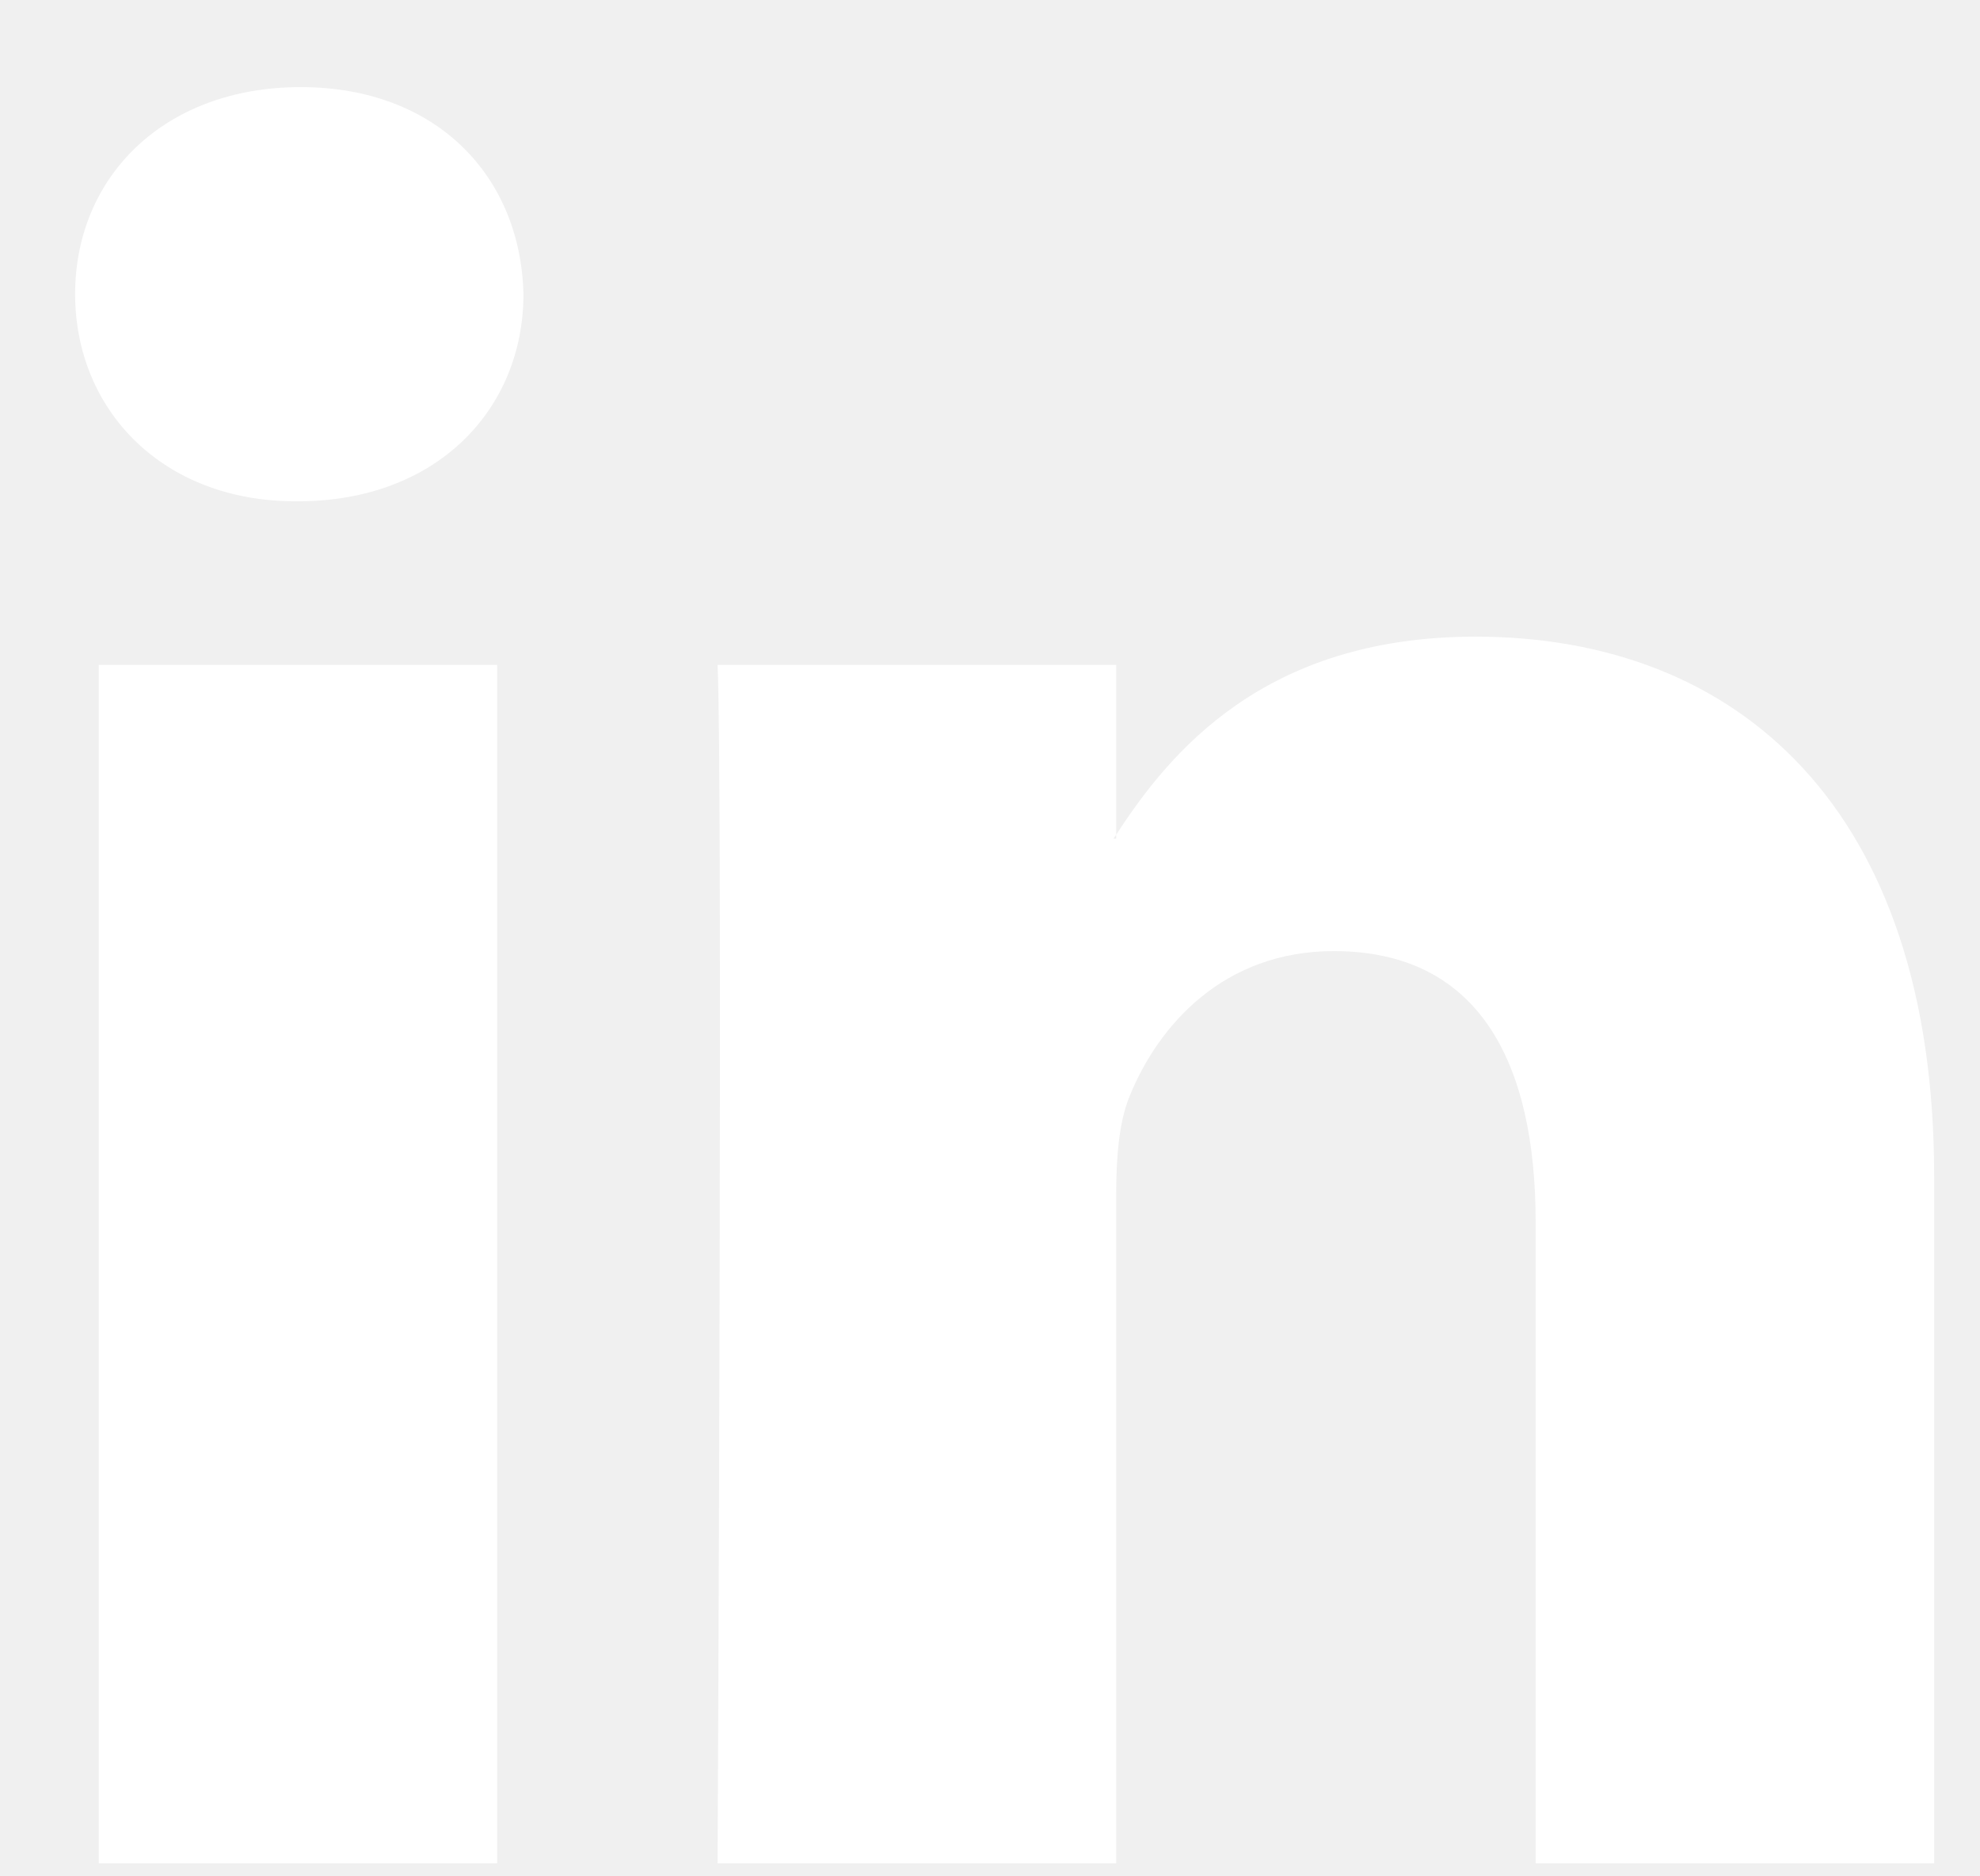
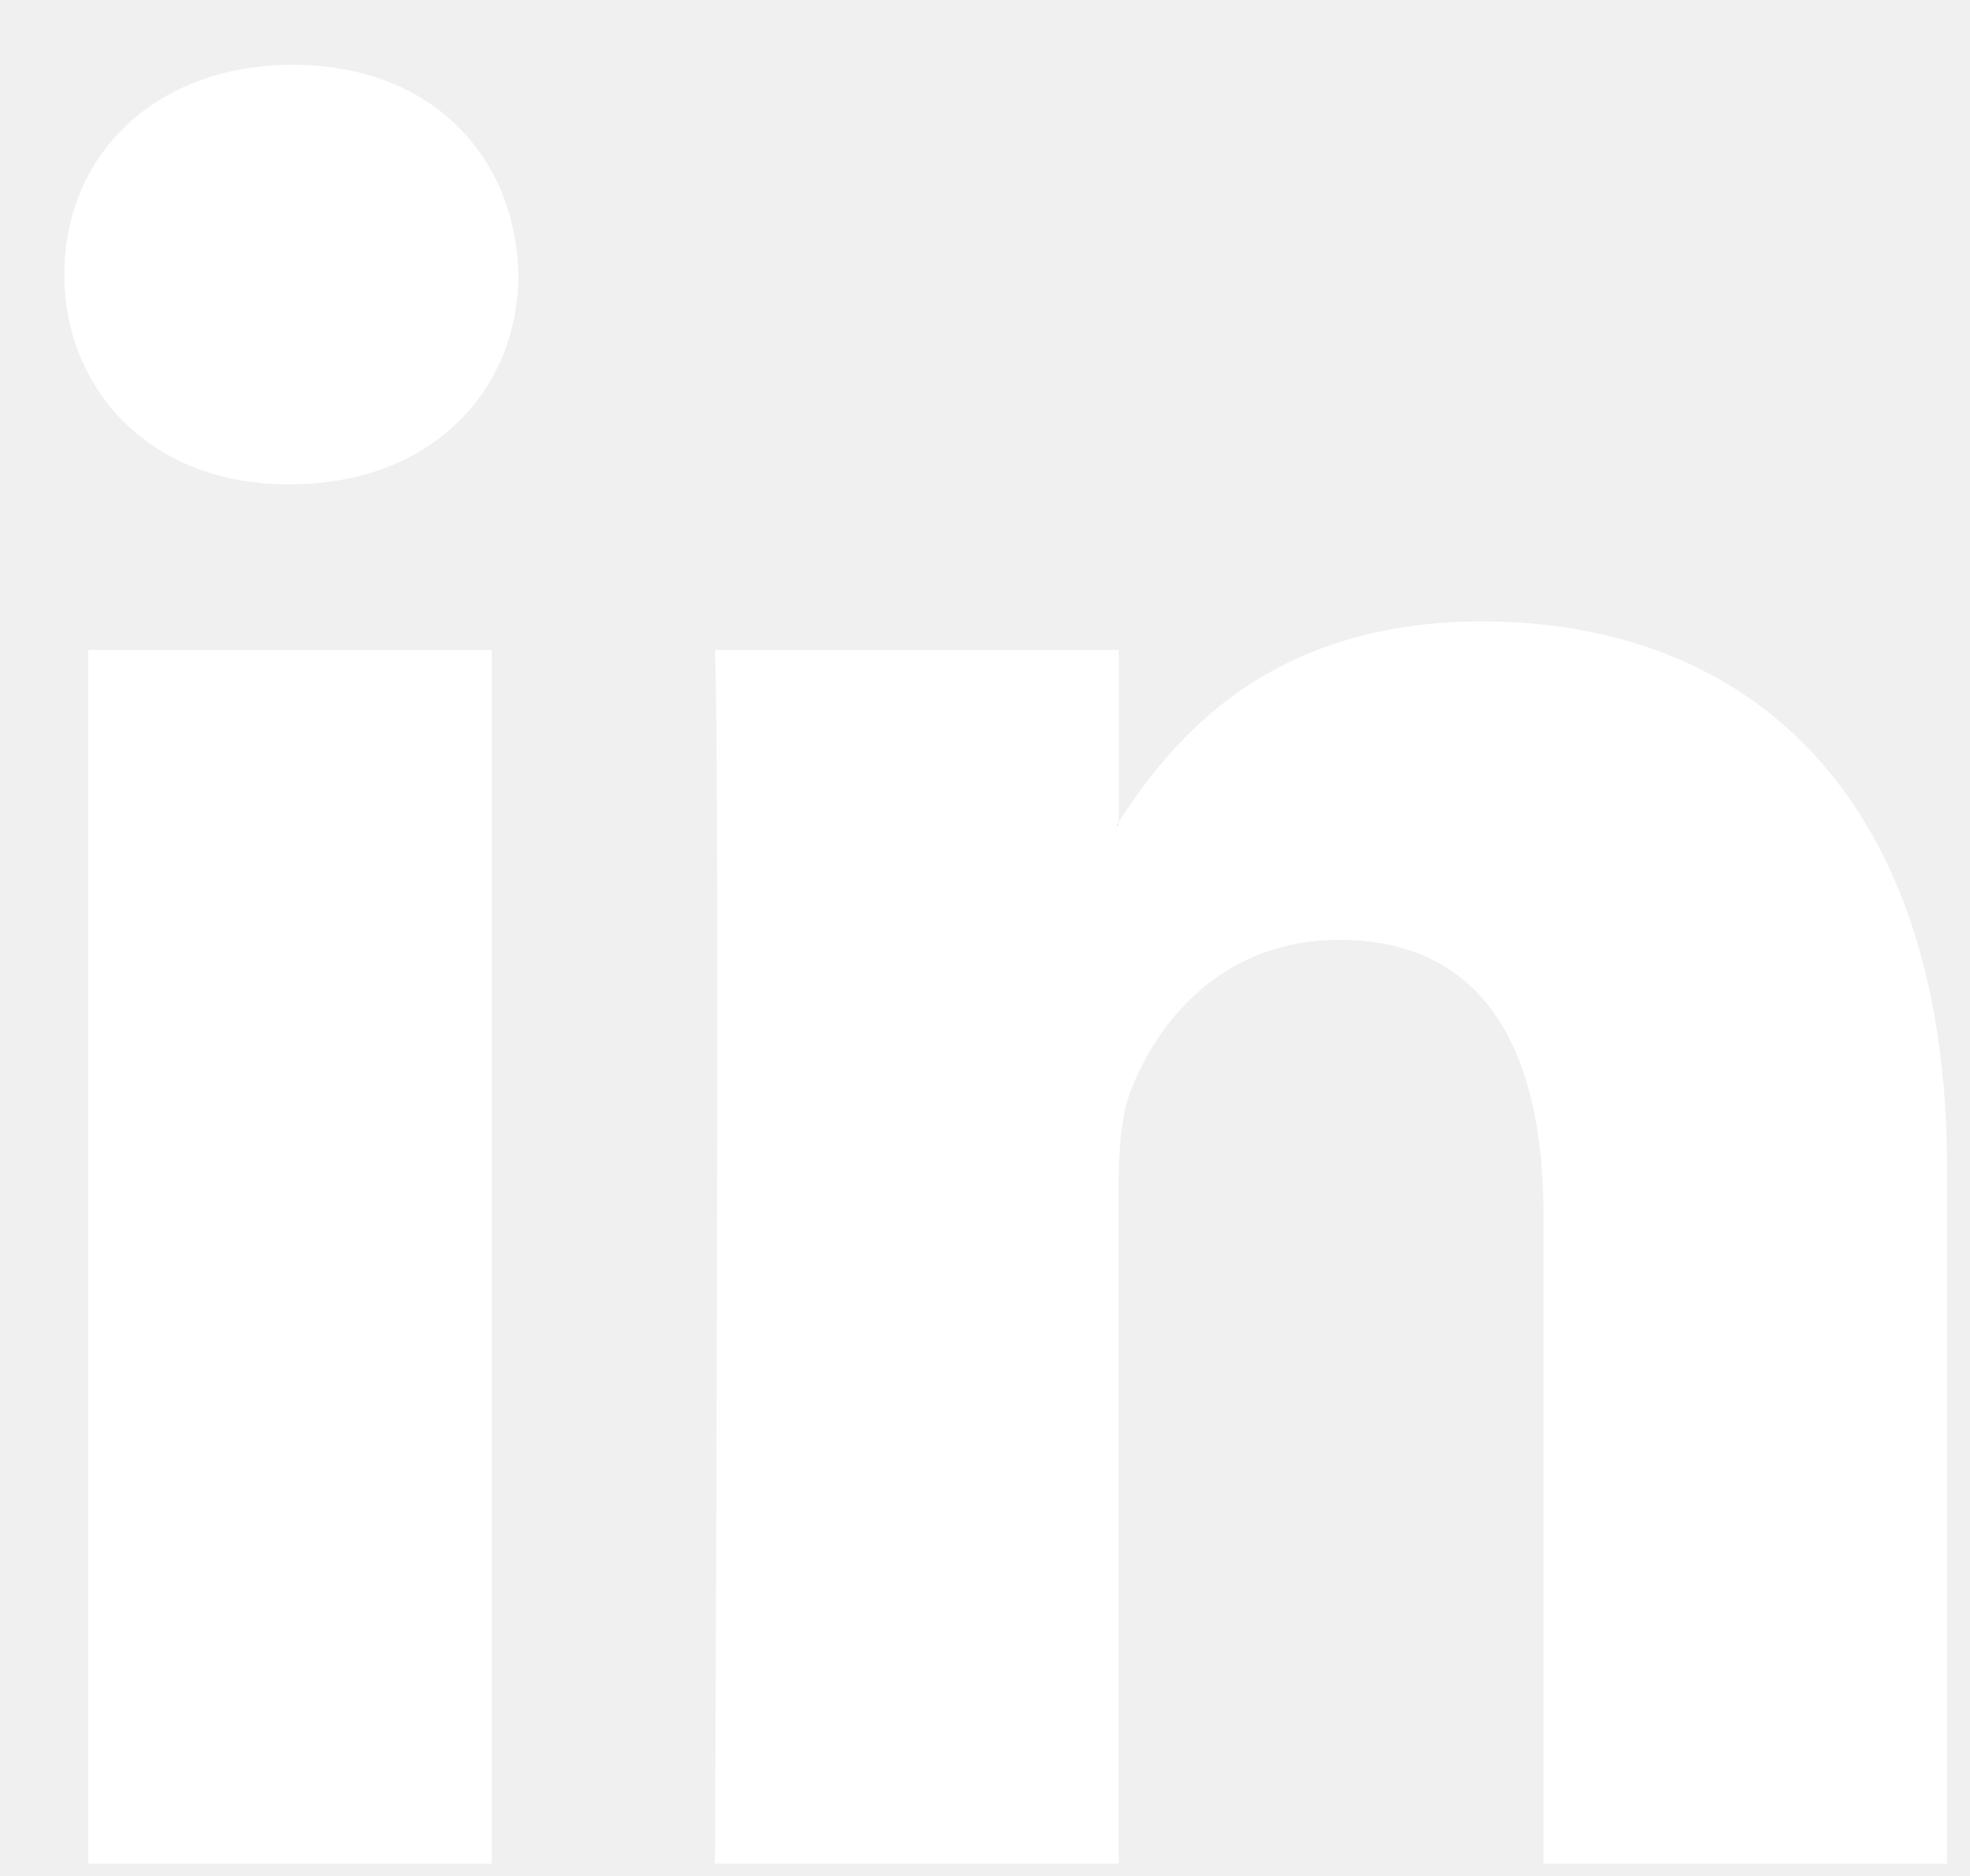
- <svg xmlns="http://www.w3.org/2000/svg" width="19" height="18" viewBox="0 0 19 18" fill="none">
-   <path d="M18.56 11.287V17.883H14.736V11.729C14.736 10.184 14.184 9.128 12.799 9.128C11.742 9.128 11.114 9.839 10.837 10.527C10.737 10.773 10.711 11.114 10.711 11.459V17.883H6.886C6.886 17.883 6.937 7.459 6.886 6.381H10.711V8.011C10.703 8.023 10.692 8.036 10.685 8.048H10.711V8.011C11.219 7.228 12.126 6.11 14.158 6.11C16.674 6.11 18.56 7.754 18.56 11.287ZM2.885 0.836C1.577 0.836 0.721 1.695 0.721 2.823C0.721 3.927 1.552 4.811 2.835 4.811H2.86C4.193 4.811 5.023 3.927 5.023 2.823C4.997 1.695 4.193 0.836 2.885 0.836ZM0.948 17.883H4.771V6.381H0.948V17.883Z" fill="white" />
+ <svg xmlns="http://www.w3.org/2000/svg" width="21" height="20" viewBox="0 0 21 20" fill="none">
+   <path d="M20.755 12.449V19.87H16.453V12.946C16.453 11.207 15.831 10.02 14.274 10.02C13.085 10.02 12.379 10.82 12.067 11.594C11.953 11.87 11.924 12.254 11.924 12.642V19.869H7.621C7.621 19.869 7.679 8.143 7.621 6.929H11.925V8.763C11.916 8.777 11.904 8.791 11.896 8.805H11.925V8.763C12.496 7.883 13.516 6.625 15.802 6.625C18.633 6.625 20.755 8.475 20.755 12.449ZM3.12 0.691C1.648 0.691 0.686 1.658 0.686 2.927C0.686 4.169 1.621 5.163 3.064 5.163H3.092C4.592 5.163 5.526 4.169 5.526 2.927C5.497 1.658 4.592 0.691 3.12 0.691ZM0.941 19.87H5.242V6.929H0.941V19.87Z" fill="white" />
</svg>
